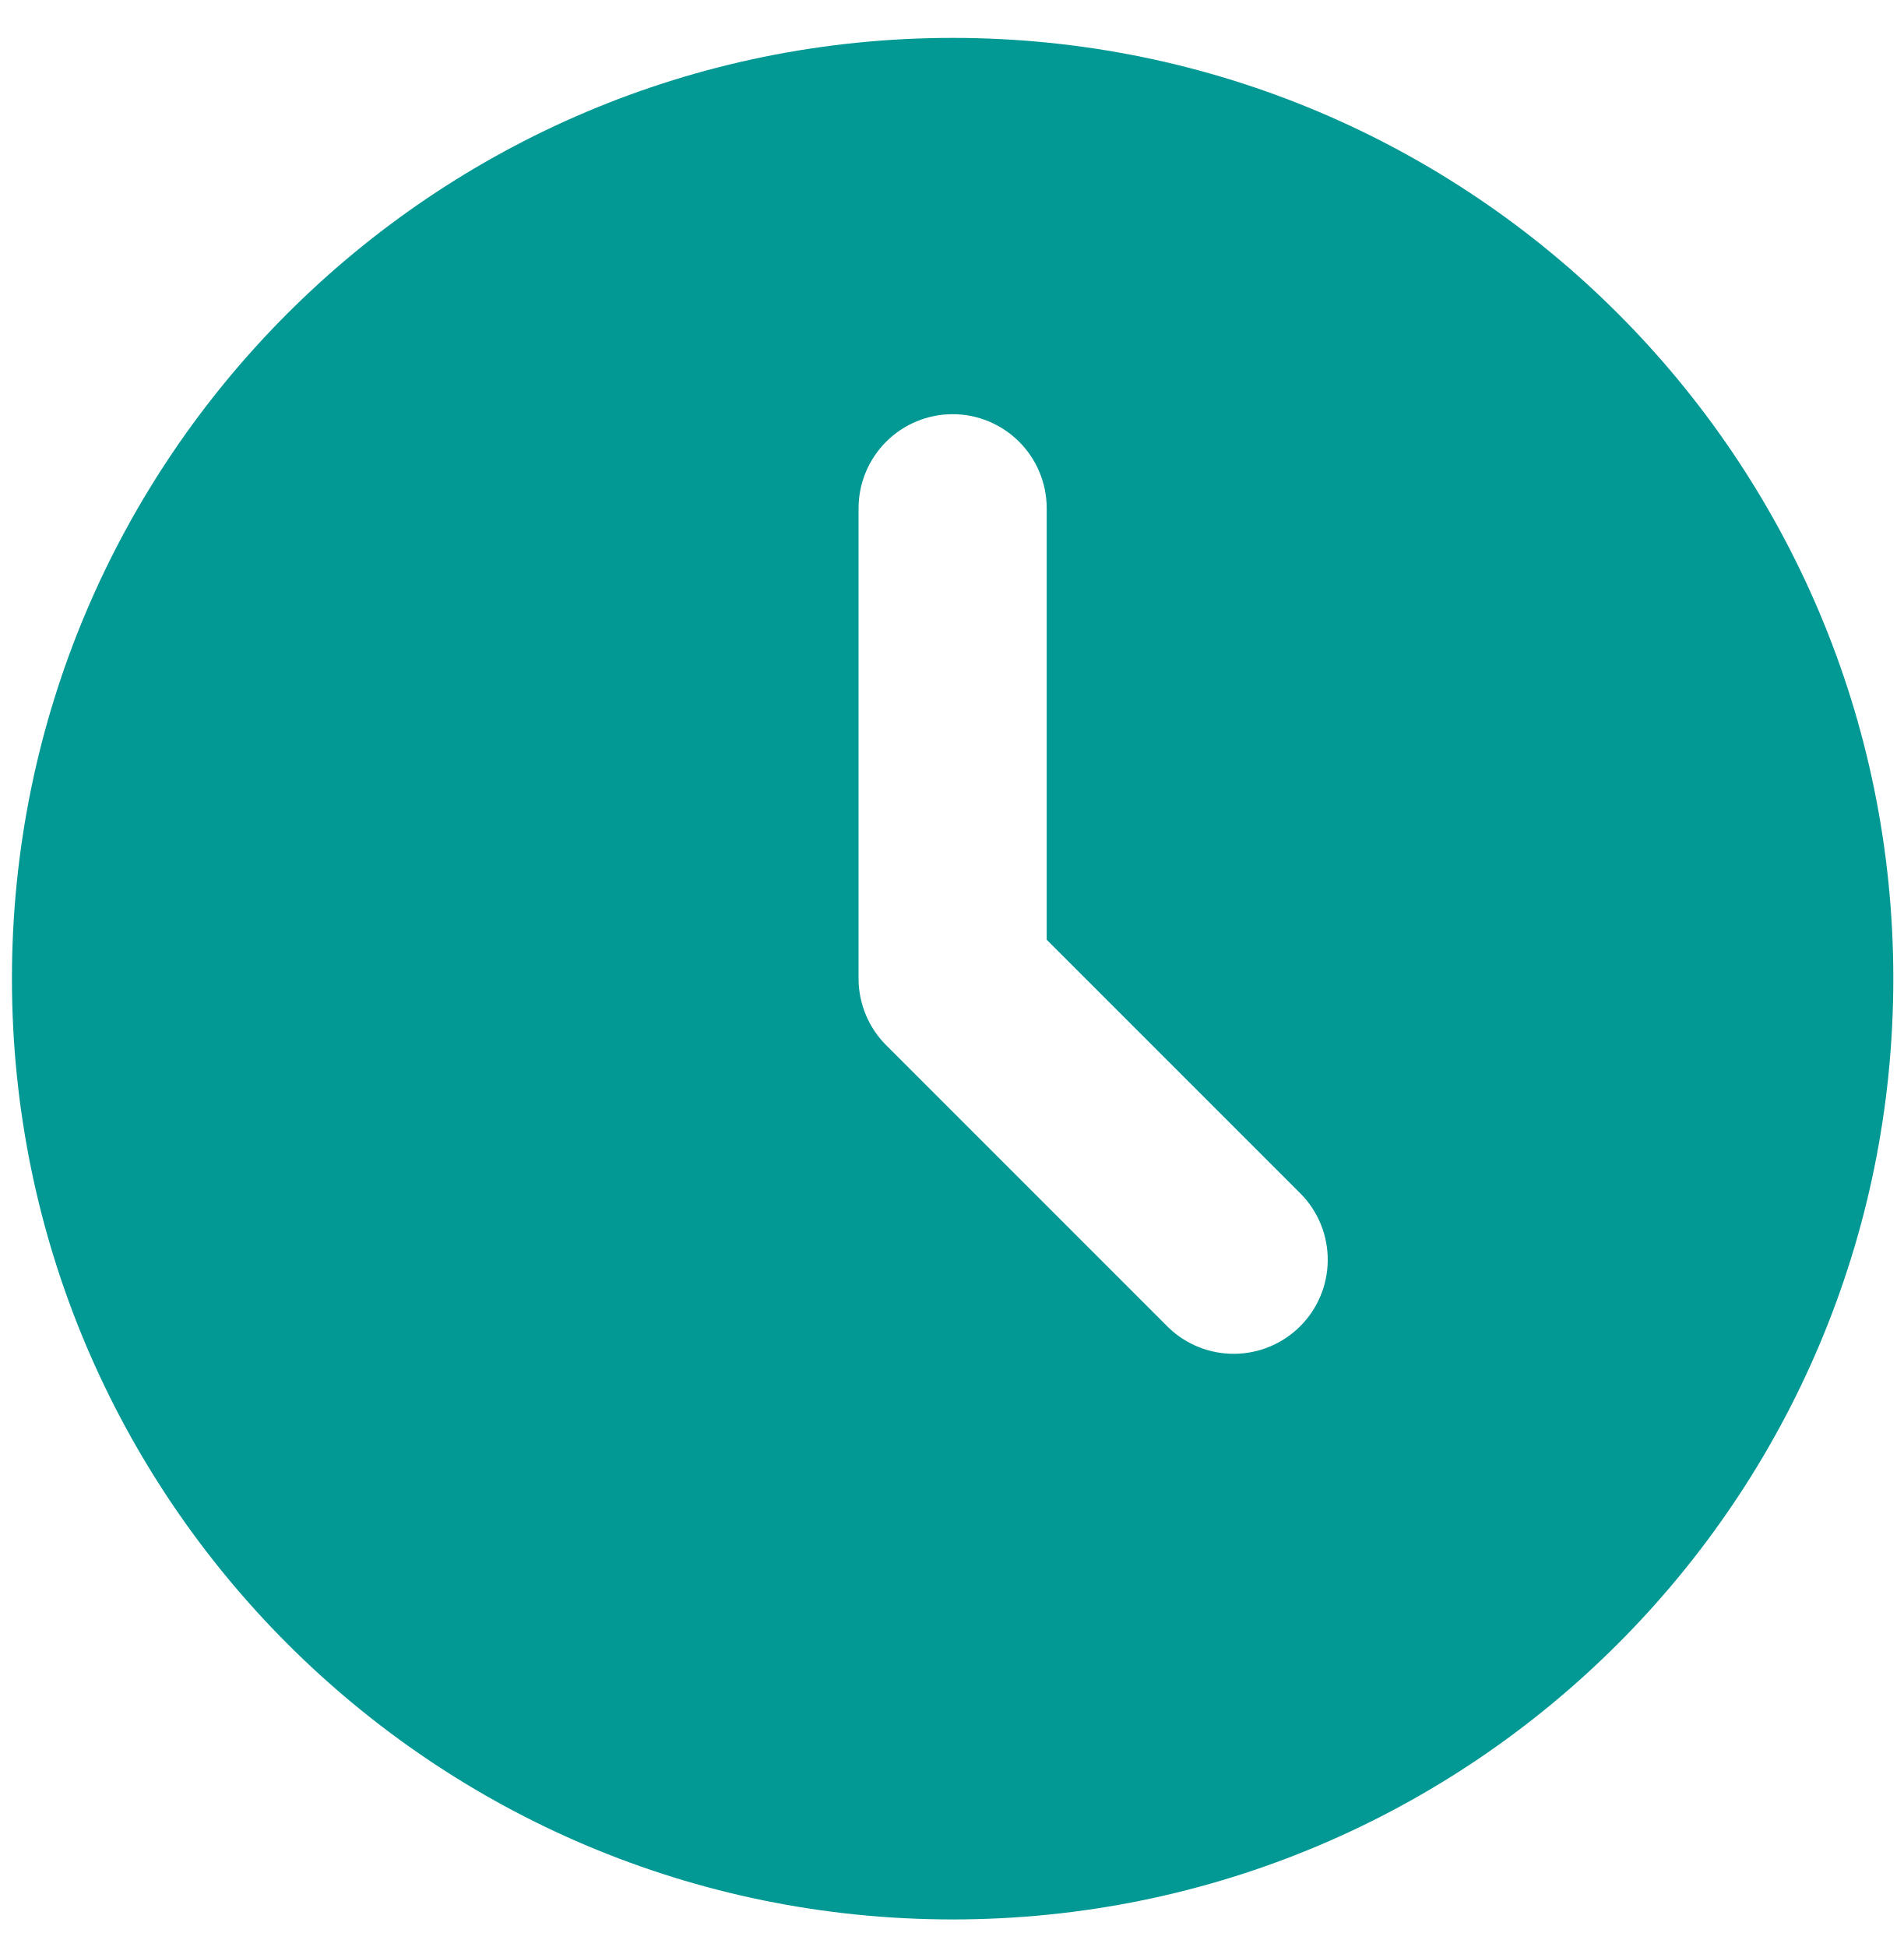
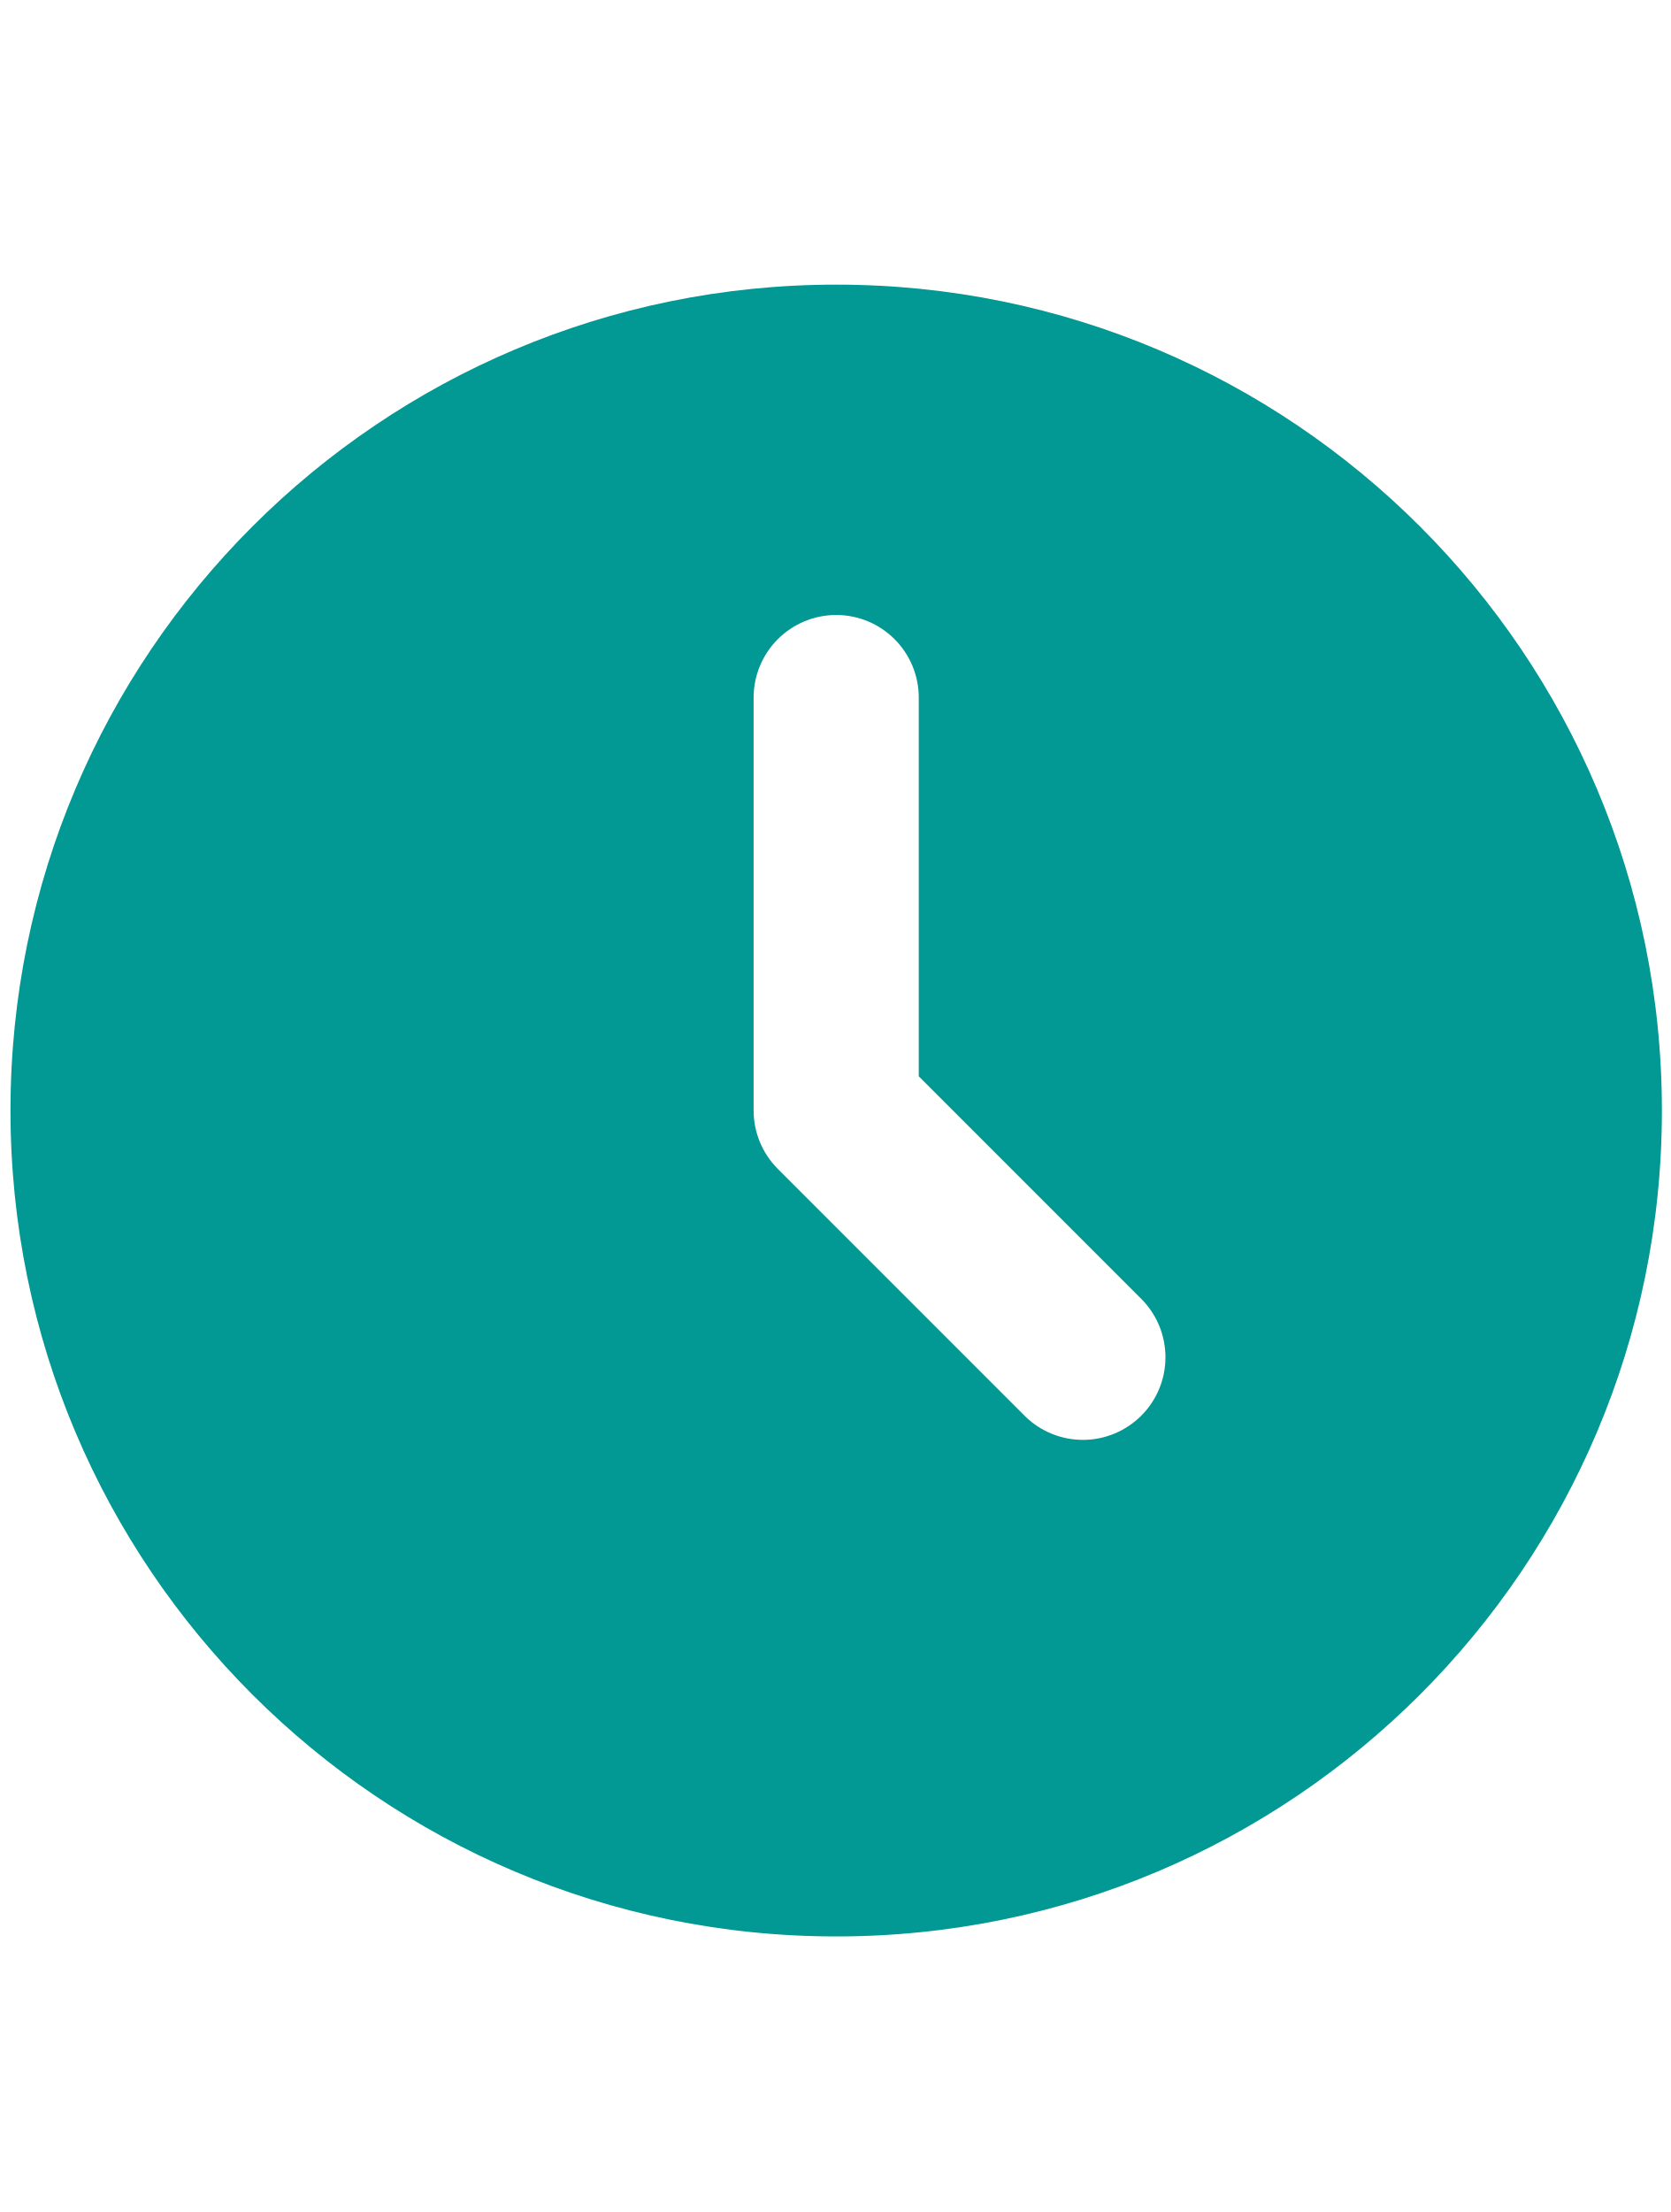
- <svg xmlns="http://www.w3.org/2000/svg" width="44" height="45" viewBox="0 0 44 45" fill="none">
+ <svg xmlns="http://www.w3.org/2000/svg" width="34" height="45" viewBox="0 0 44 45" fill="none">
  <path d="M22.02 0.876C34.029 0.876 43.763 10.611 43.763 22.619C43.763 34.628 34.029 44.363 22.02 44.363C10.011 44.363 0.276 34.628 0.276 22.619C0.276 10.611 10.011 0.876 22.02 0.876ZM22.02 9.573C21.443 9.573 20.89 9.802 20.482 10.21C20.075 10.618 19.845 11.171 19.845 11.748V22.619C19.846 23.196 20.075 23.749 20.483 24.157L27.006 30.68C27.416 31.076 27.965 31.295 28.535 31.29C29.105 31.285 29.65 31.056 30.053 30.653C30.457 30.25 30.685 29.705 30.69 29.134C30.695 28.564 30.476 28.015 30.08 27.605L24.194 21.719V11.748C24.194 11.171 23.965 10.618 23.557 10.21C23.149 9.802 22.596 9.573 22.02 9.573Z" fill="#029894" />
</svg>
